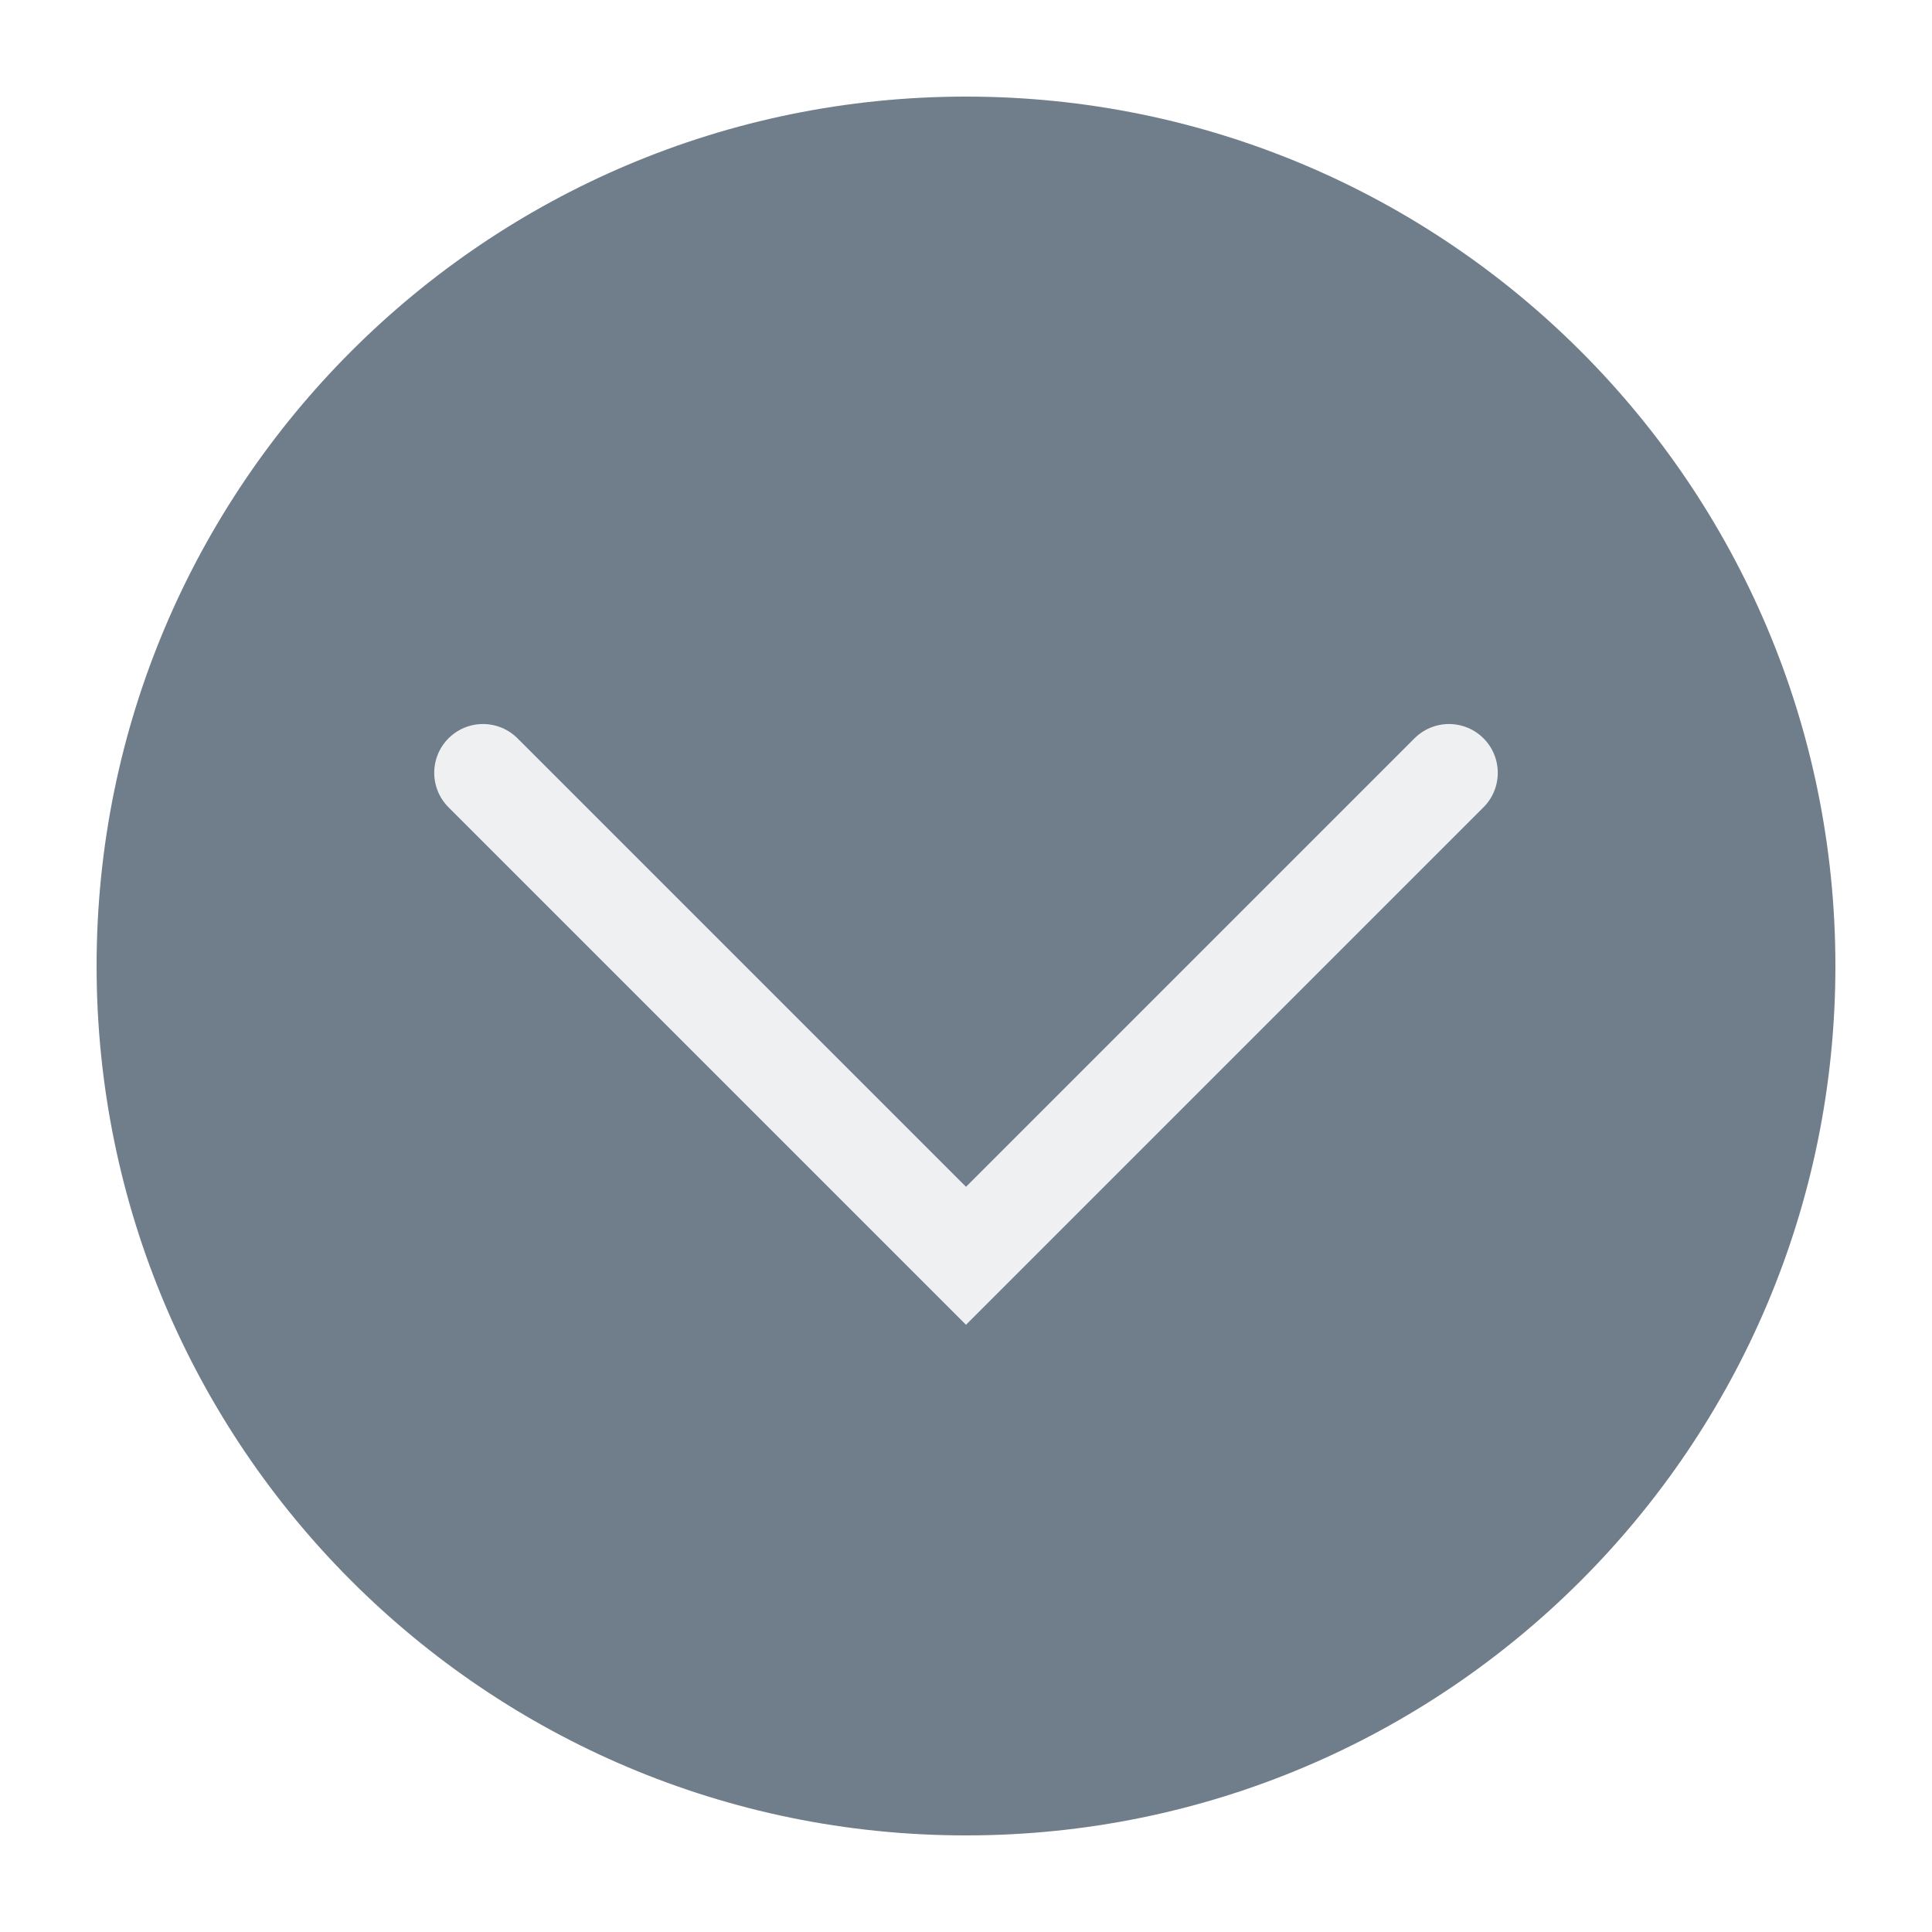
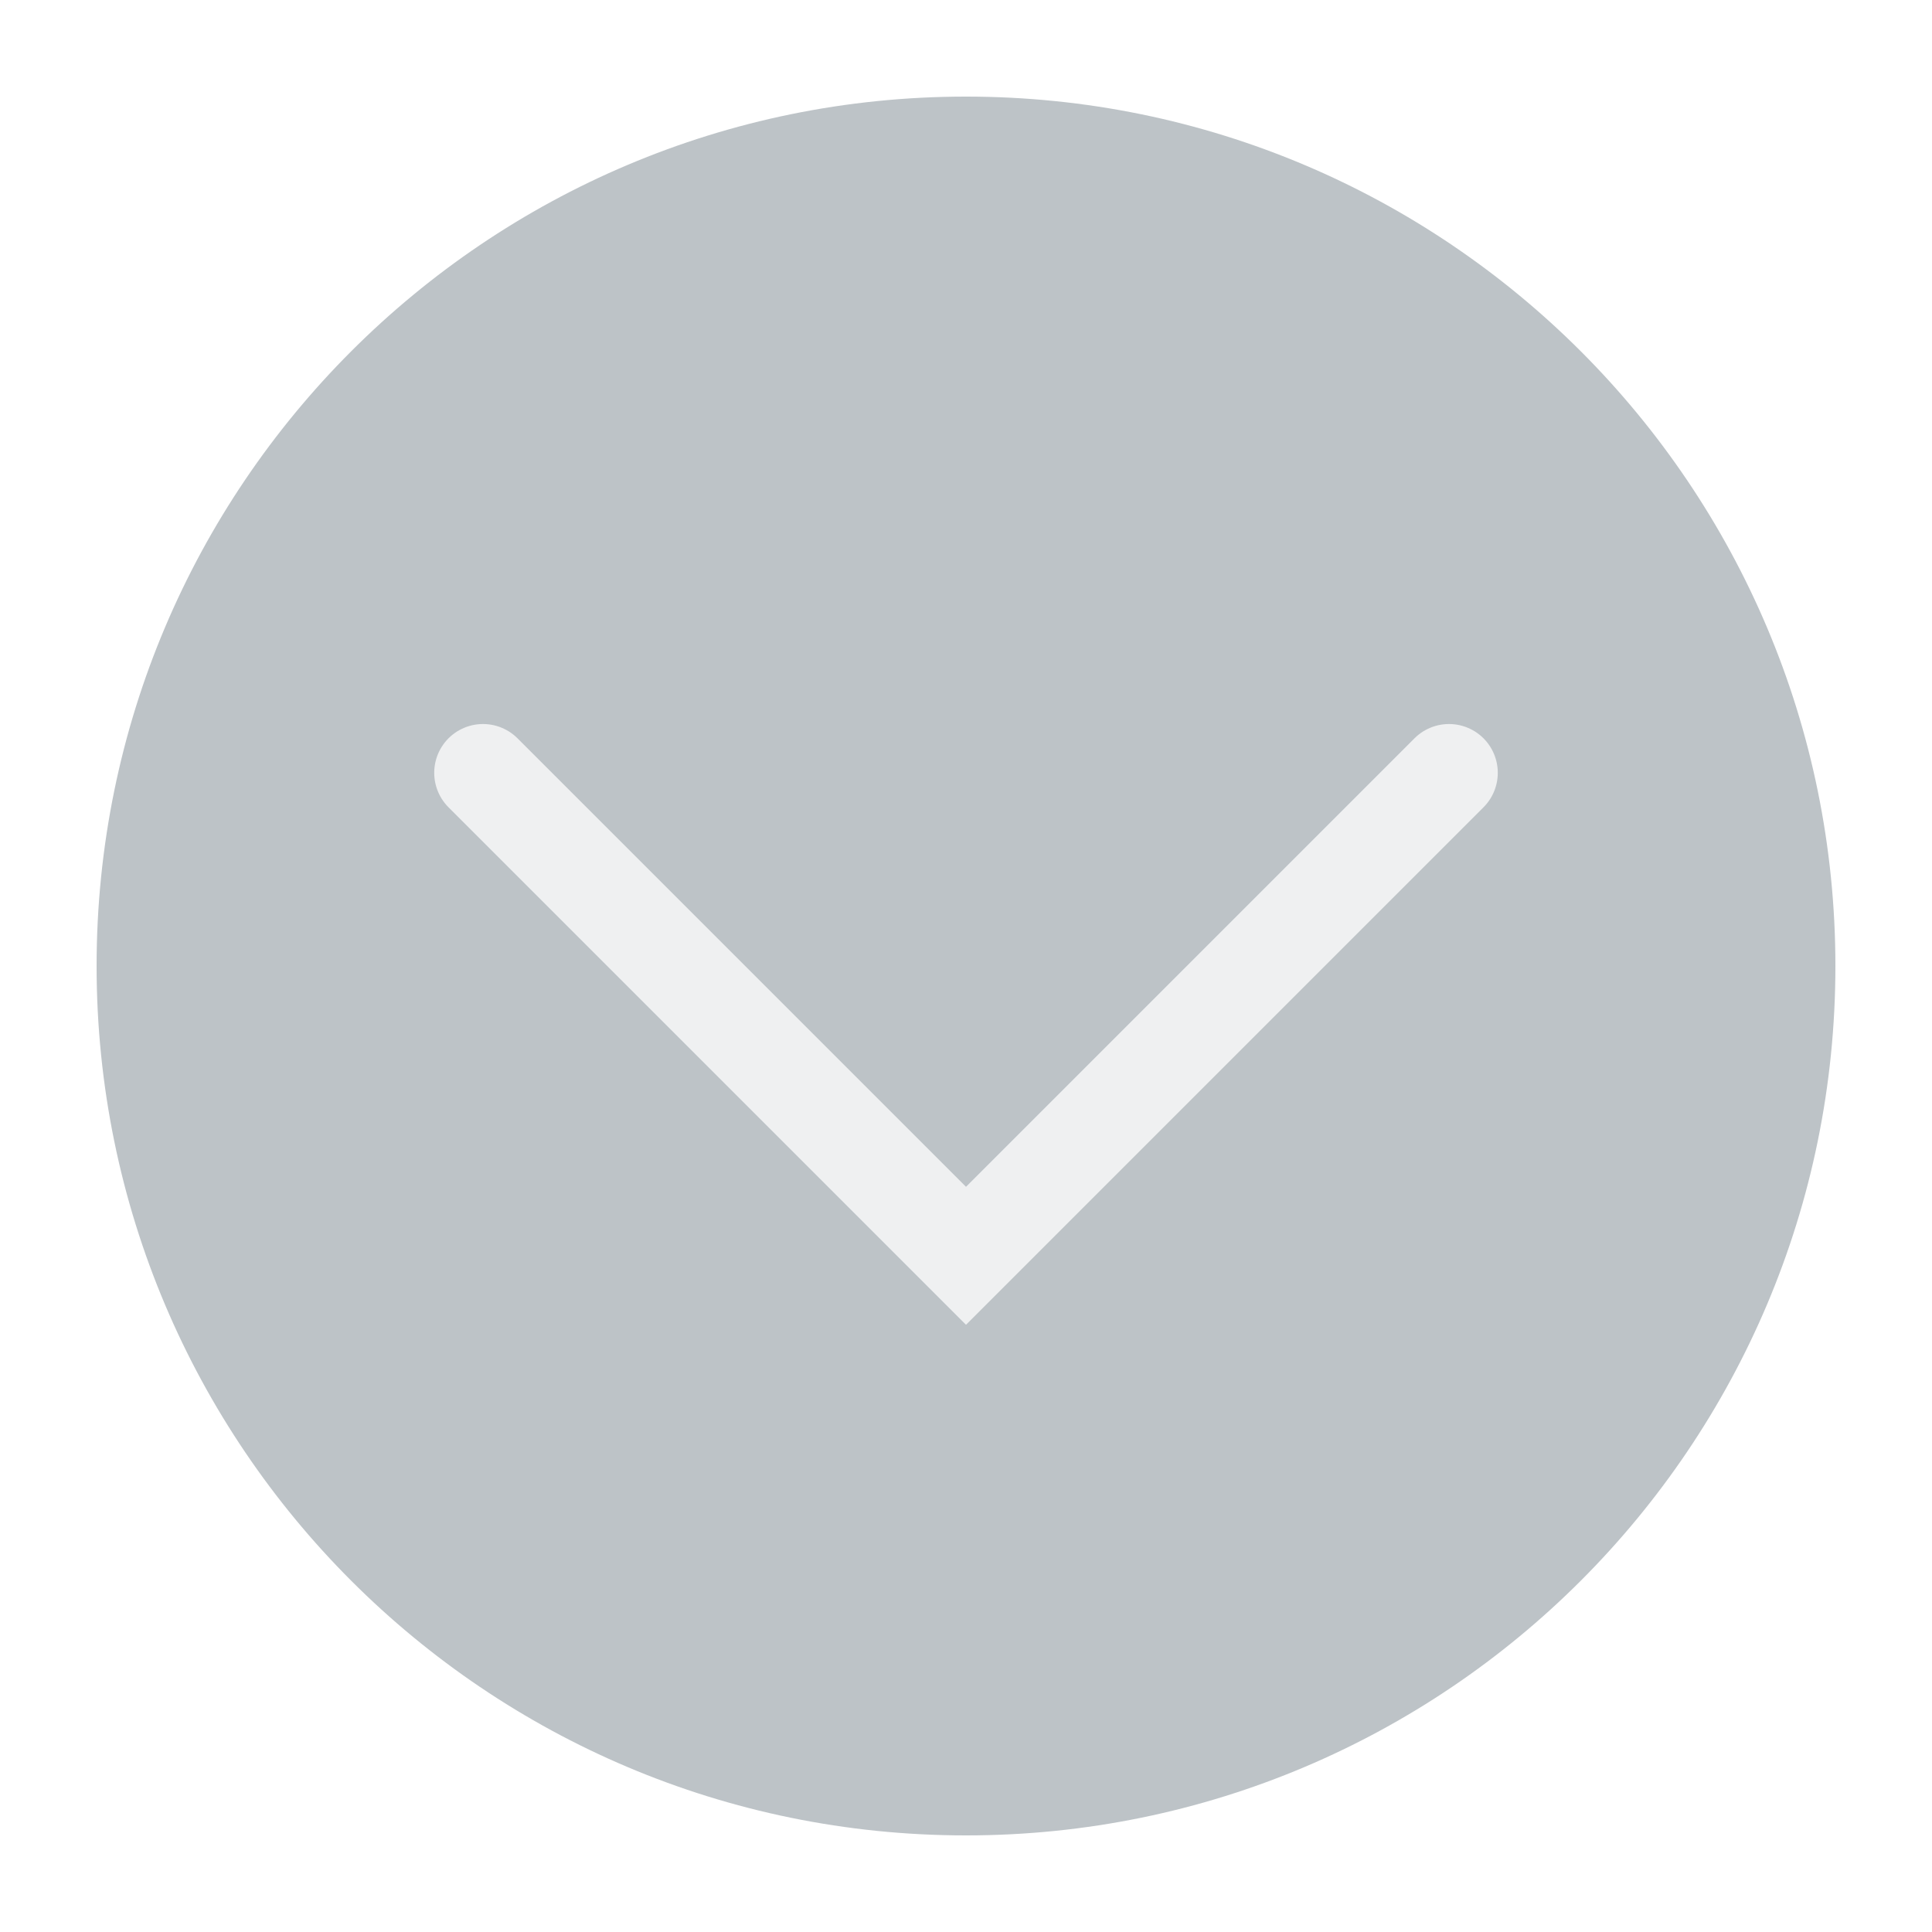
<svg xmlns="http://www.w3.org/2000/svg" viewBox="0 0 50 50" version="1.2" baseProfile="tiny">
  <defs>
</defs>
  <g fill="none" stroke="black" stroke-width="1" fill-rule="evenodd" stroke-linecap="square" stroke-linejoin="bevel">
-     <g fill="#707d8a" fill-opacity="1" stroke="none" transform="matrix(2.5,0,0,2.5,2.5,2.5)" font-family="Noto Sans" font-size="10" font-weight="400" font-style="normal">
+     <g fill="#bdc3c7" fill-opacity="1" stroke="none" transform="matrix(2.5,0,0,2.5,2.5,2.5)" font-family="Noto Sans" font-size="10" font-weight="400" font-style="normal">
      <circle cx="9" cy="9" r="9" />
    </g>
    <g fill="none" stroke="#eff0f1" stroke-opacity="1" stroke-width="1.01" stroke-linecap="round" stroke-linejoin="miter" stroke-miterlimit="2" transform="matrix(2.5,0,0,2.5,2.5,2.5)" font-family="Noto Sans" font-size="10" font-weight="400" font-style="normal">
      <polyline fill="none" vector-effect="none" points="4,7 9,12 14,7 " />
    </g>
    <g fill="none" stroke="#000000" stroke-opacity="1" stroke-width="1" stroke-linecap="square" stroke-linejoin="bevel" transform="matrix(1,0,0,1,0,0)" font-family="Noto Sans" font-size="10" font-weight="400" font-style="normal">
</g>
  </g>
</svg>
